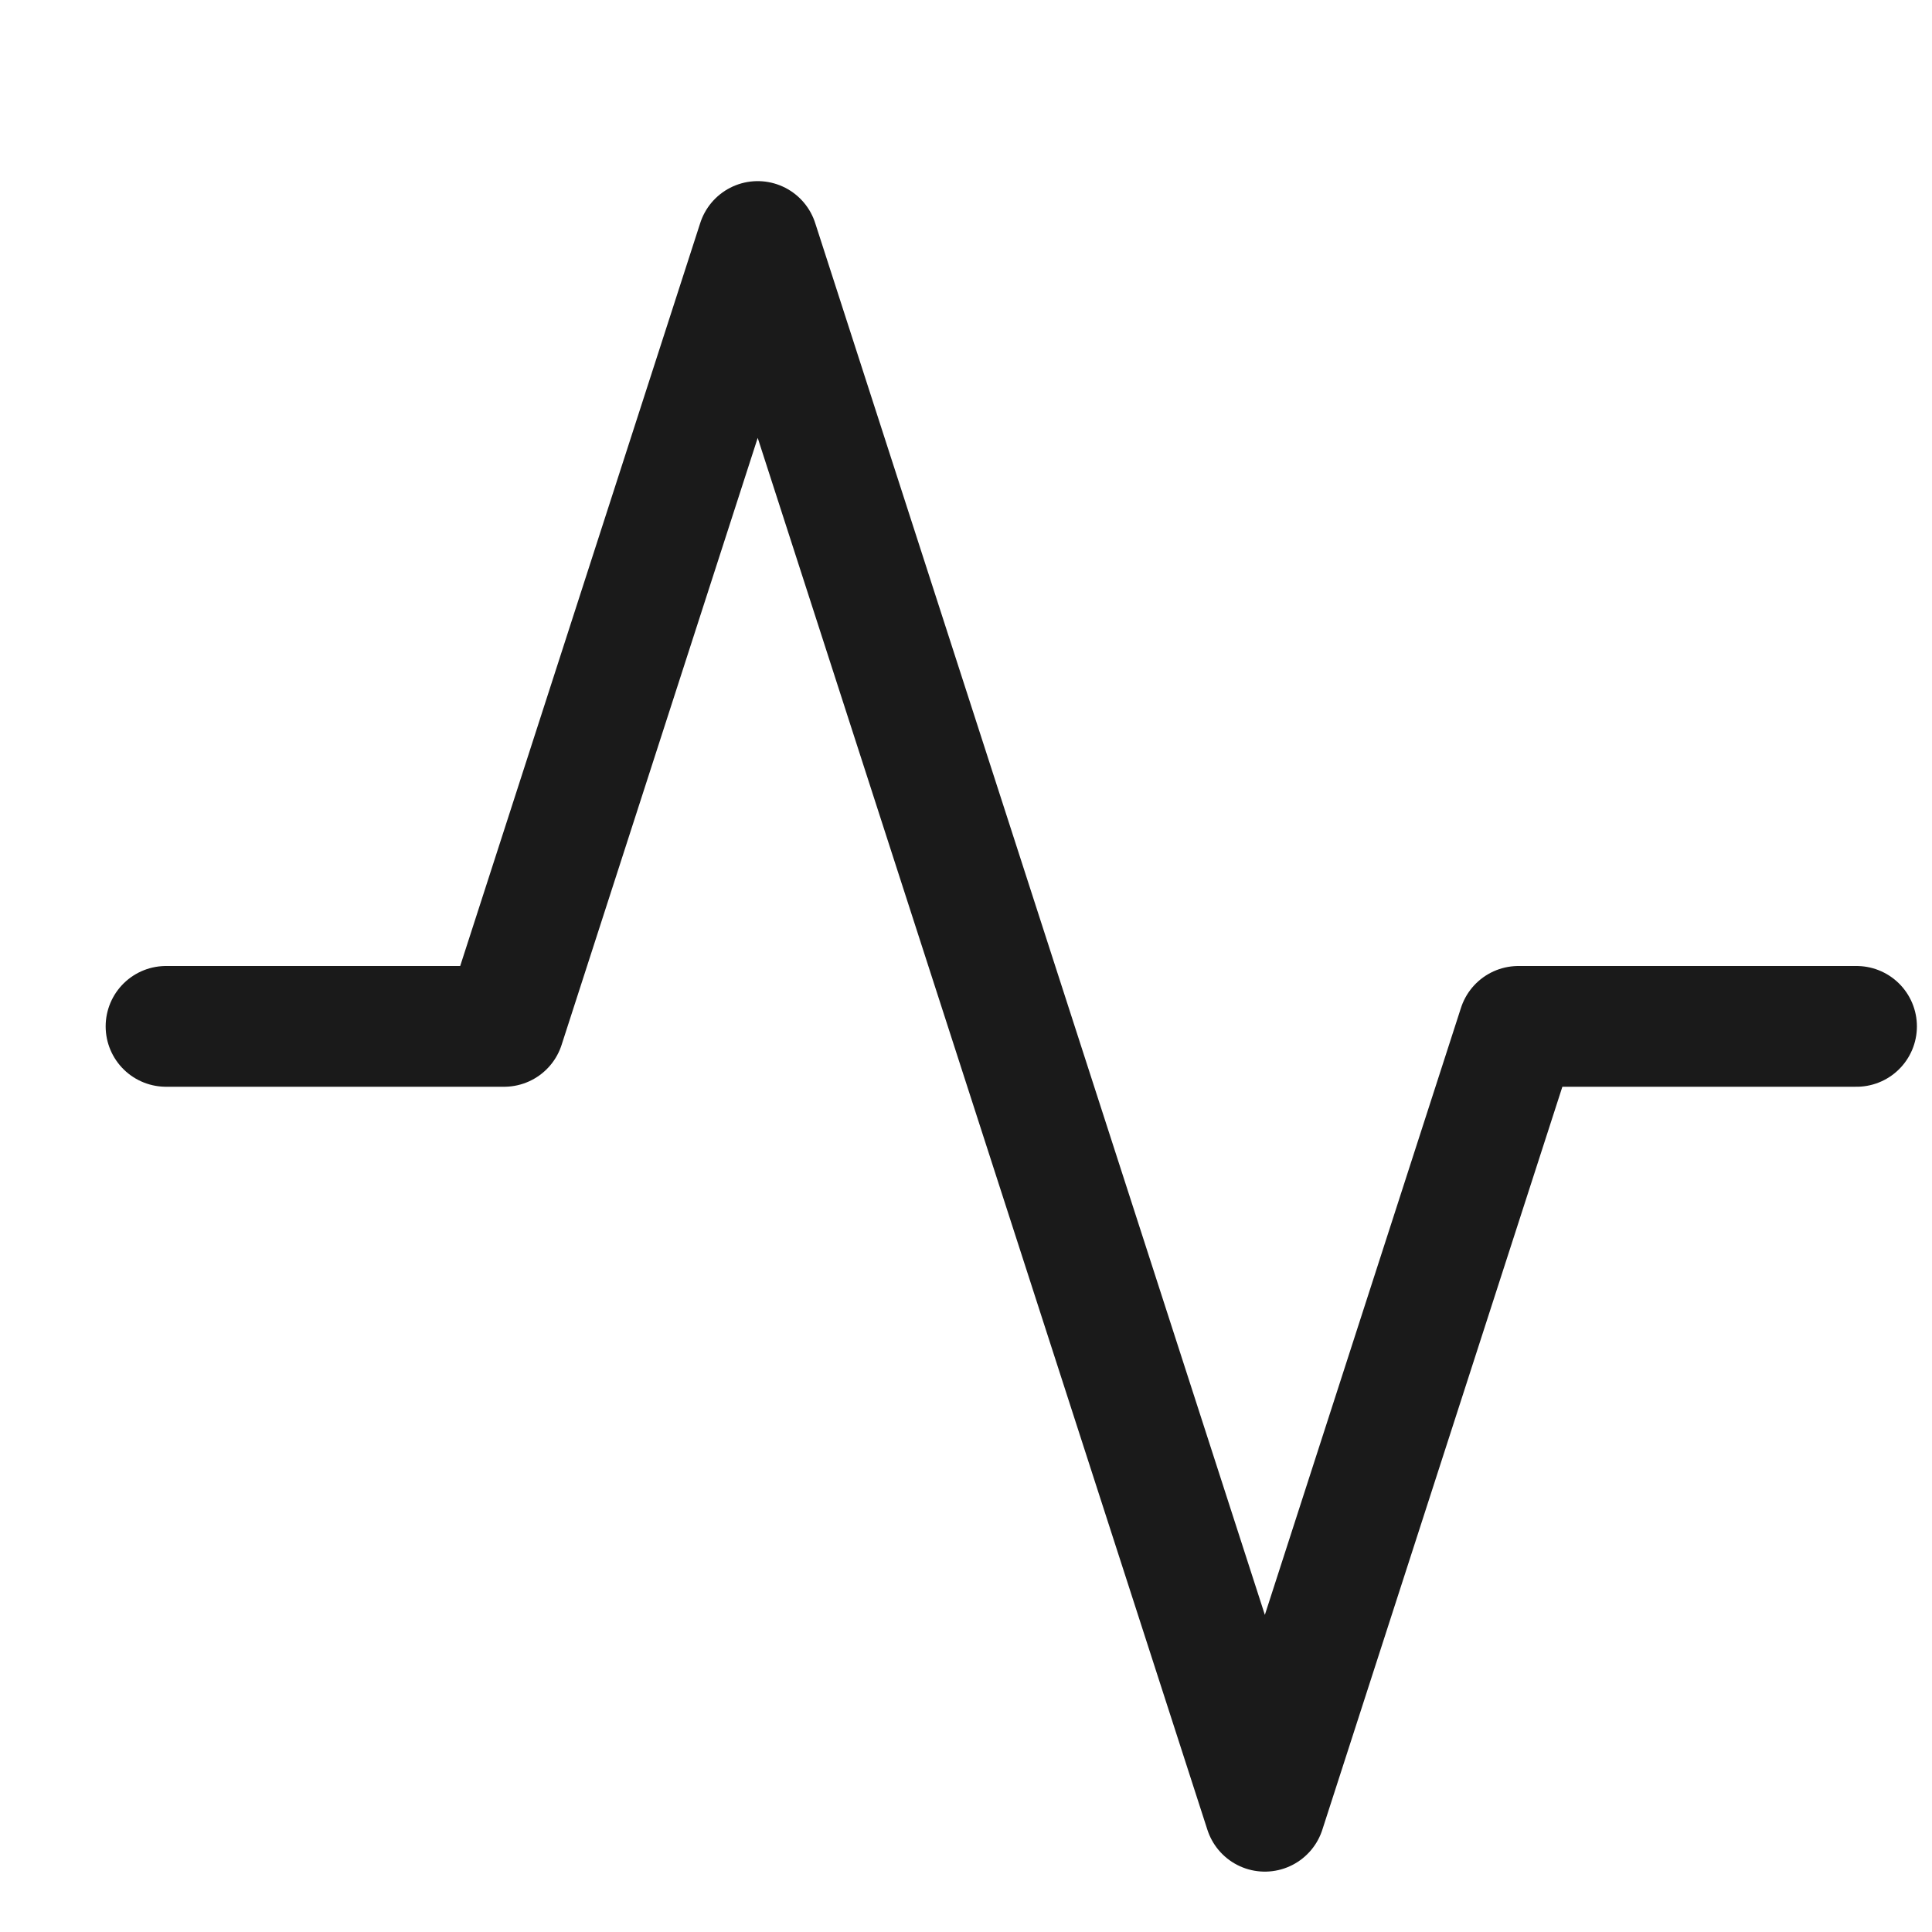
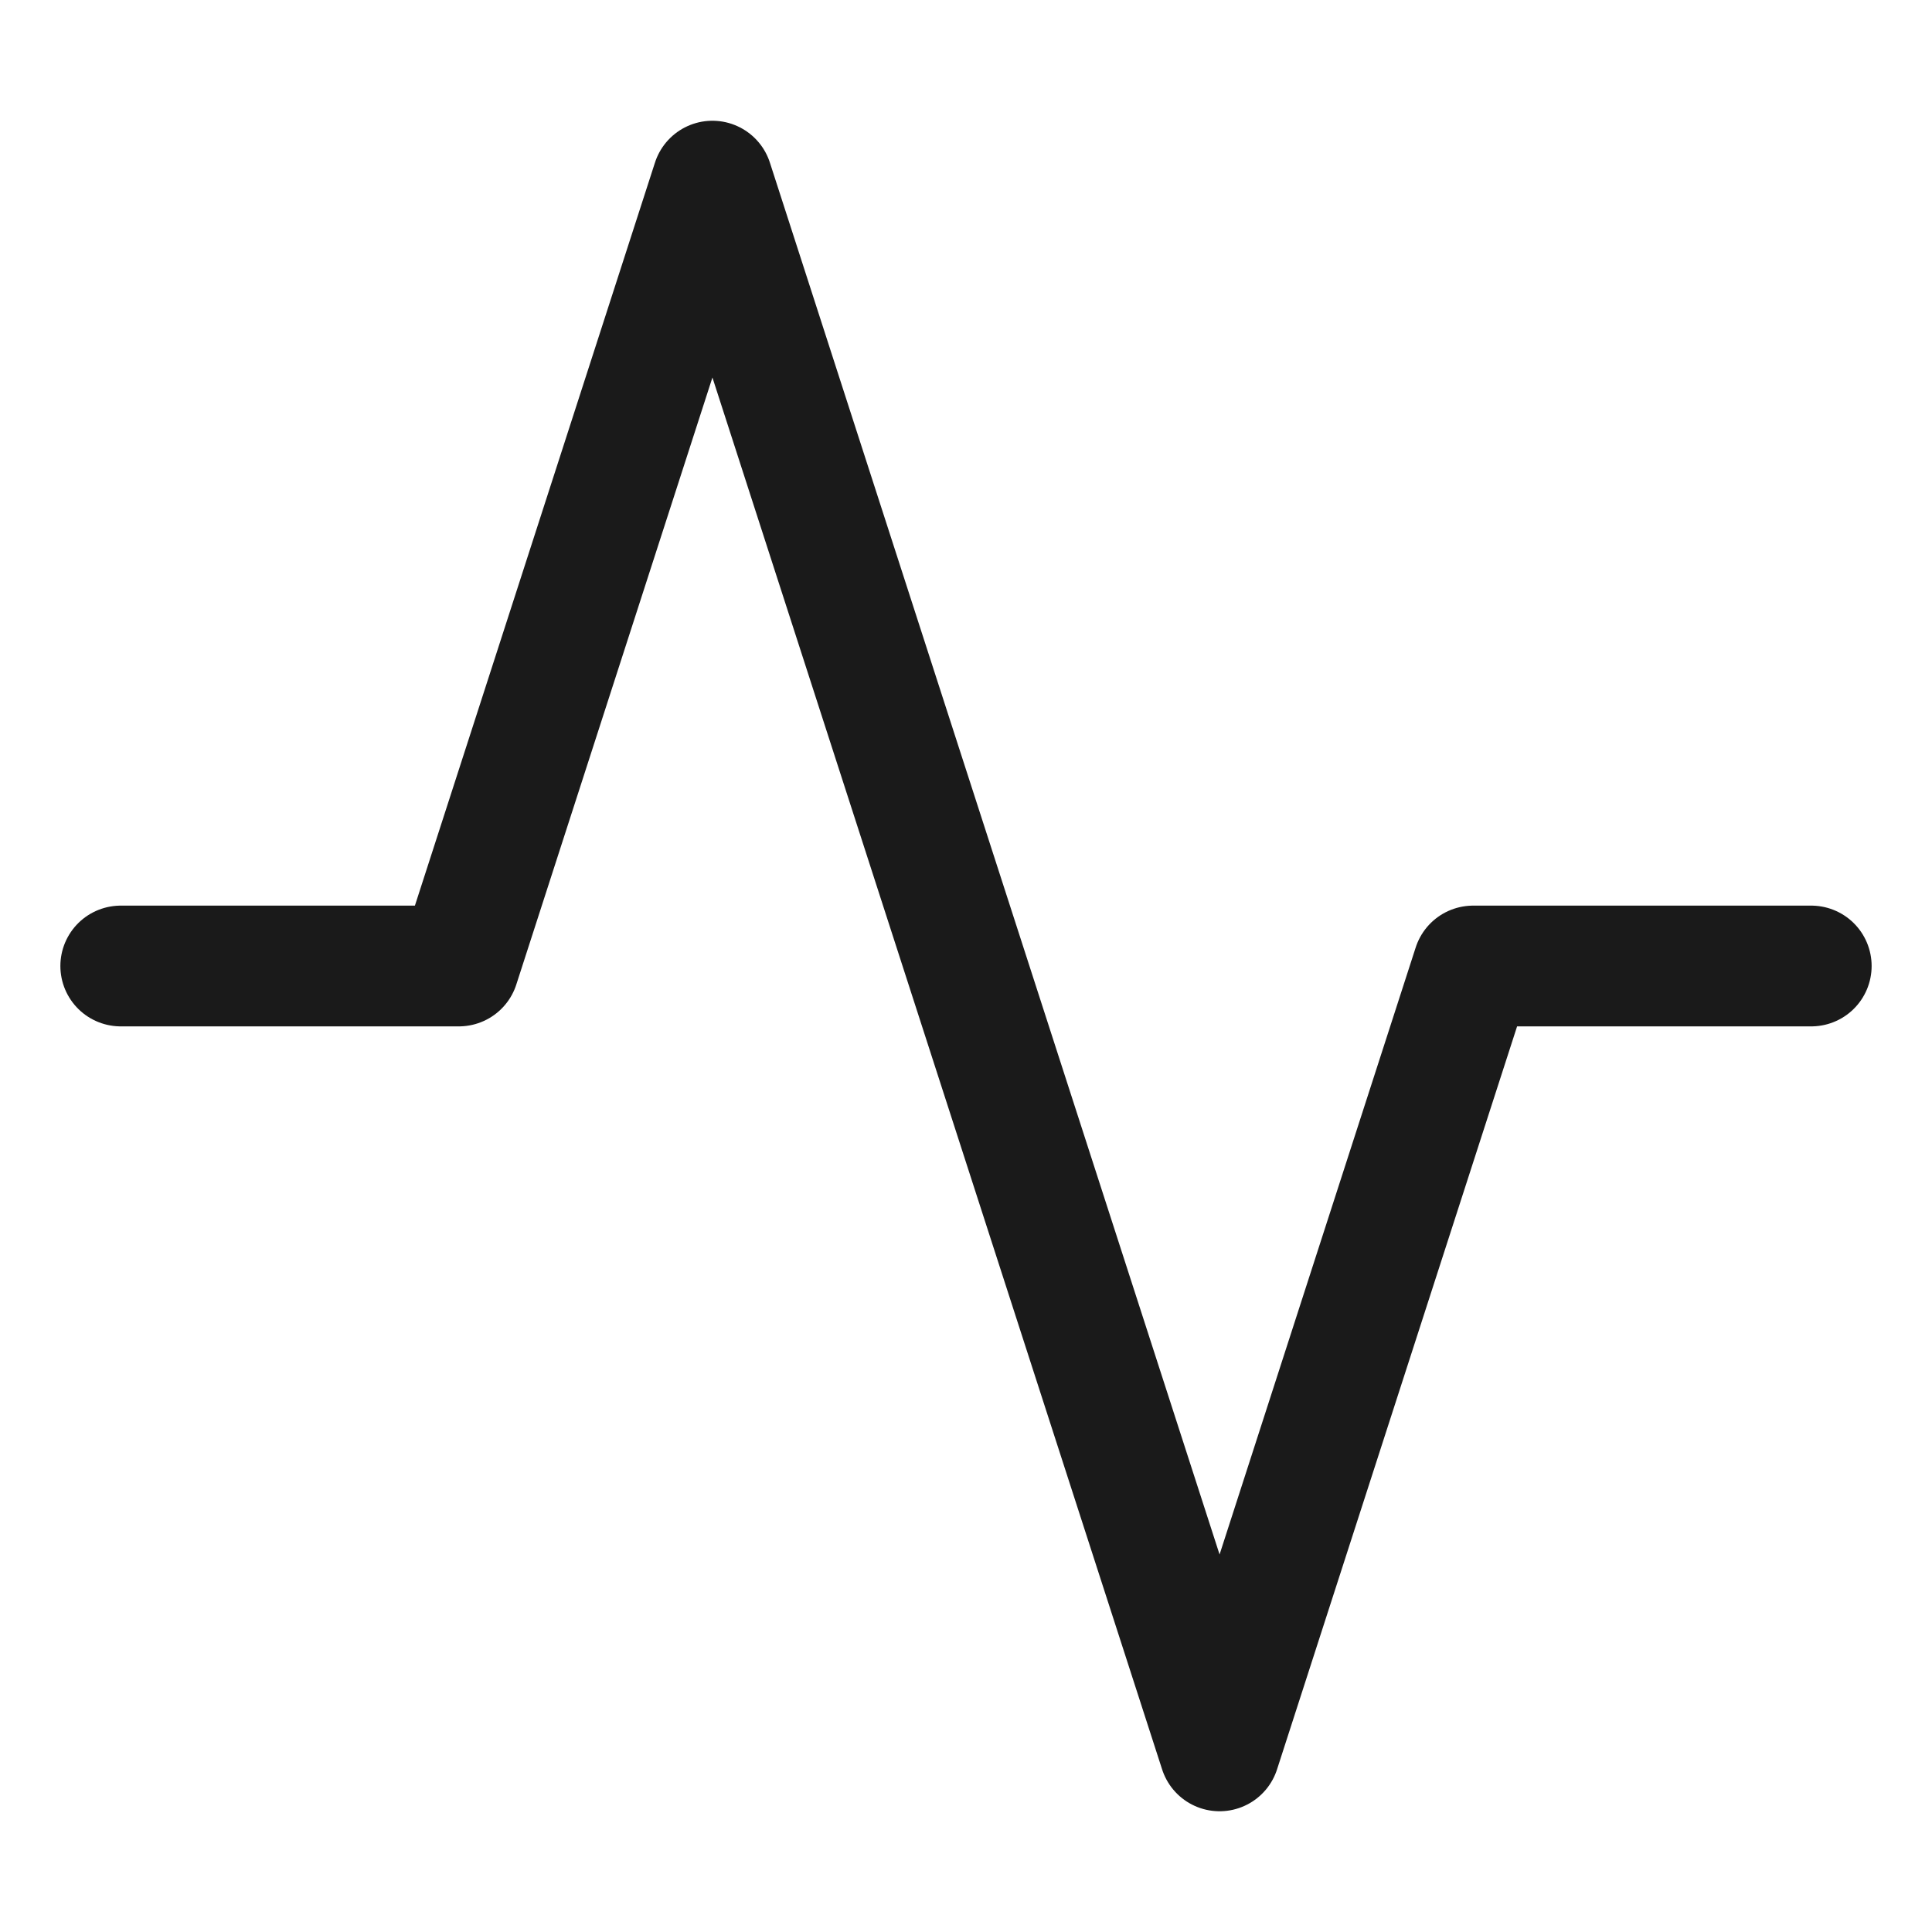
- <svg xmlns="http://www.w3.org/2000/svg" preserveAspectRatio="none" overflow="visible" style="display: block;" width="16" height="16" viewBox="0 0 16 16" fill="none">
-   <g id="icon/activity">
-     <path id="Vector" d="M15.375 8.5H12.575L10.475 15L6.275 2L4.175 8.5H1.375" stroke="#1A1A1A" stroke-linecap="round" stroke-linejoin="round" />
-   </g>
+ <svg xmlns="http://www.w3.org/2000/svg" width="16" height="16" viewBox="0 0 16 16" fill="none">
+   <path d="M15 8H12.2L10.1 14.5L5.9 1.5L3.8 8H1" stroke="#1A1A1A" stroke-linecap="round" stroke-linejoin="round" />
</svg>
